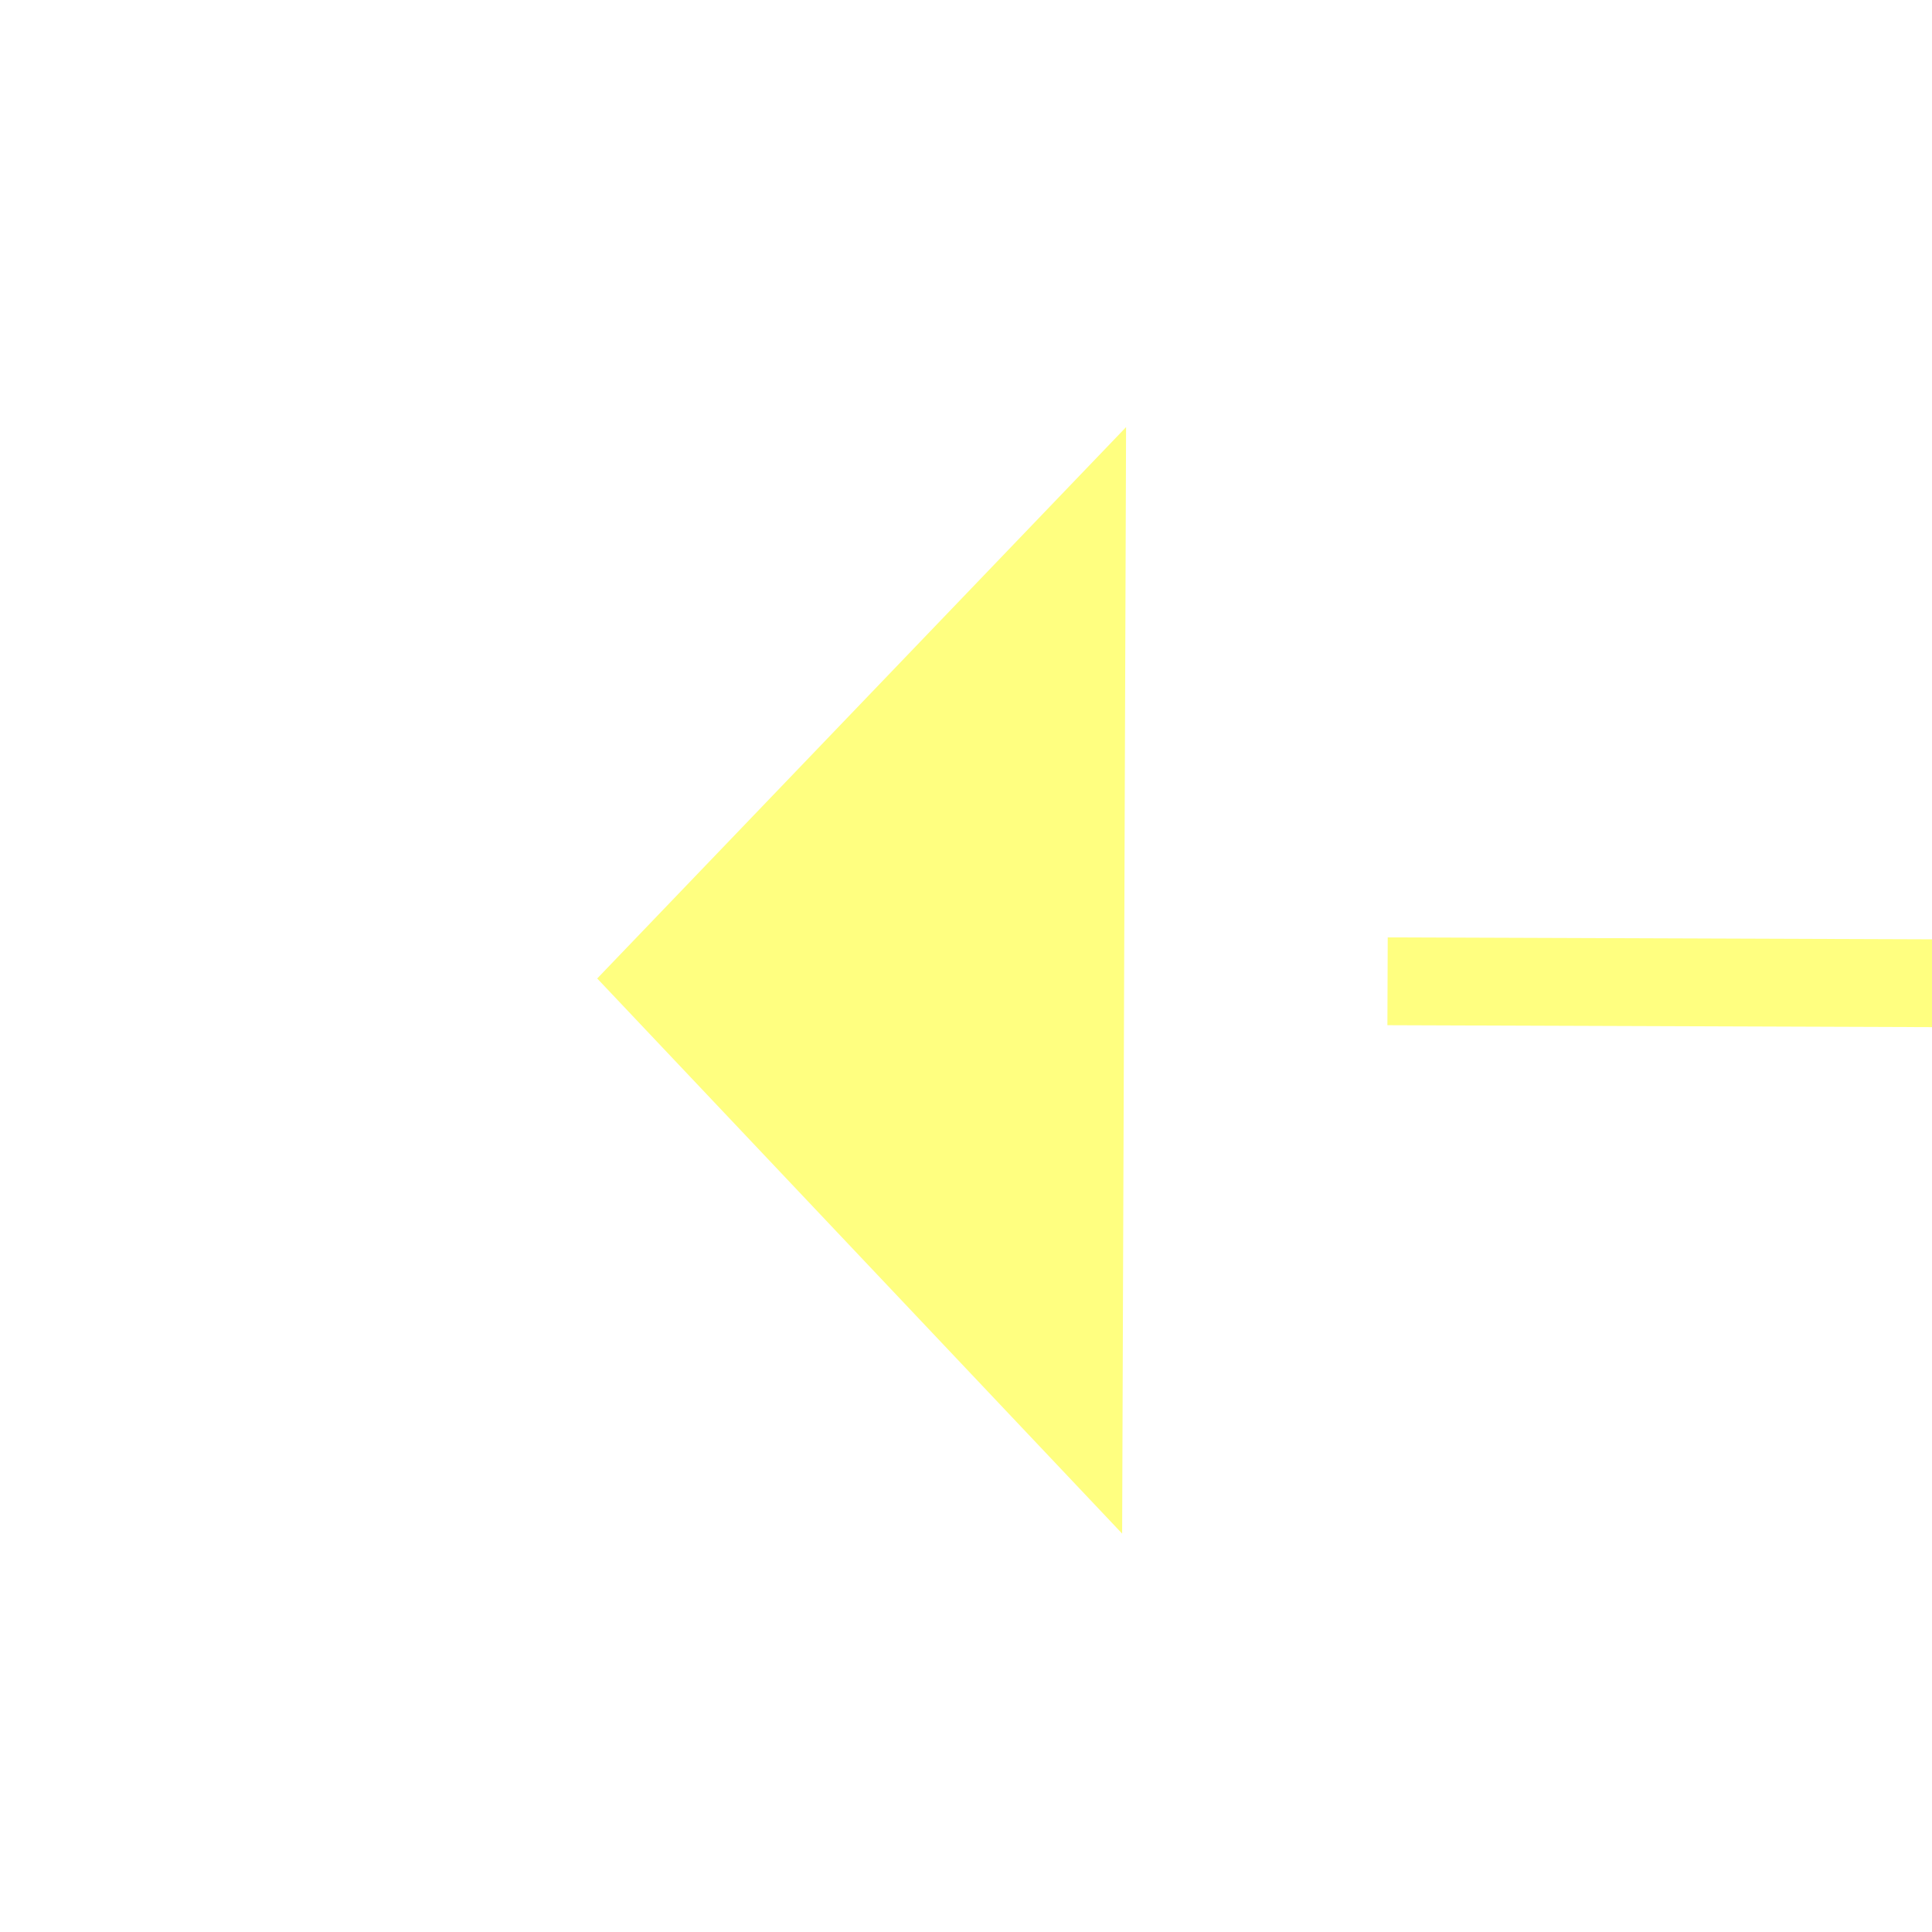
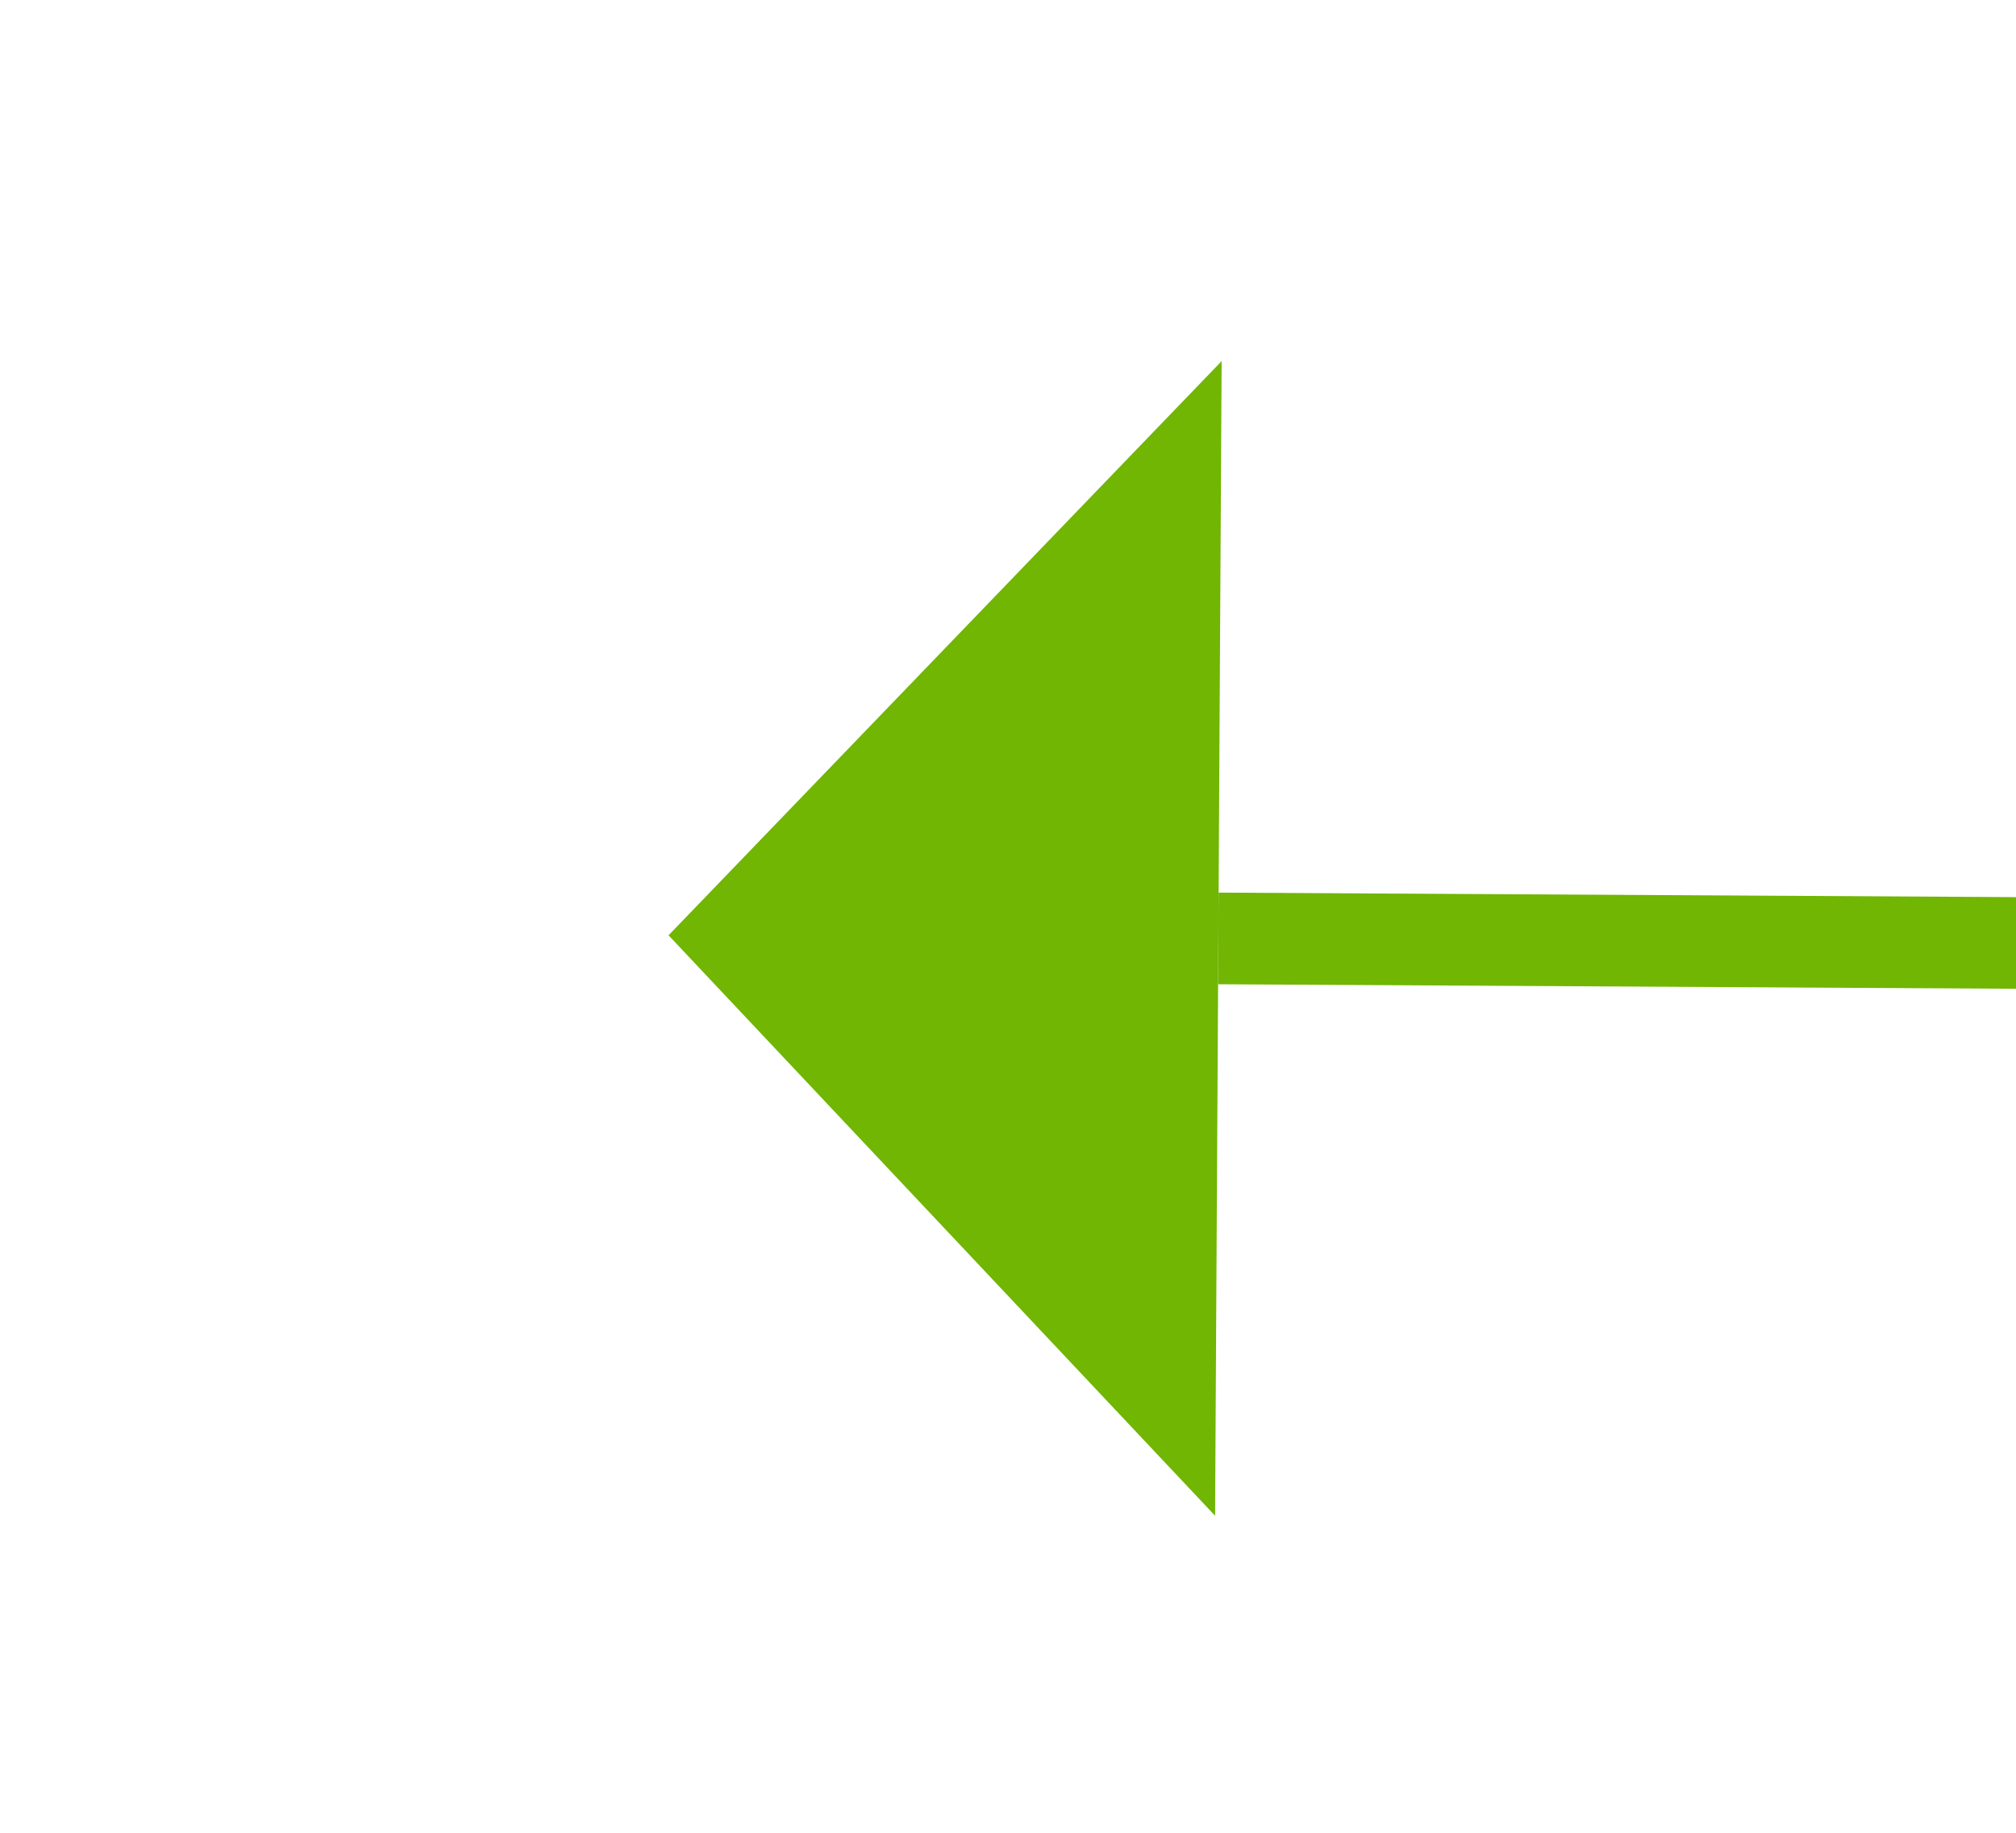
- <svg xmlns="http://www.w3.org/2000/svg" version="1.1" width="22px" height="22px" preserveAspectRatio="xMinYMid meet" viewBox="716 9627  22 20">
-   <g transform="matrix(0.2756374 0.9612617 -0.9612617 0.2756374 9790.291 6281.846 )">
-     <path d="M 798 9588.8  L 804 9582.5  L 798 9576.2  L 798 9588.8  Z " fill-rule="nonzero" fill="#ffff80" stroke="none" transform="matrix(-0.2790544 0.9602753 -0.9602753 -0.2790544 10152.176 11543.054 )" />
-     <path d="M 682 9582.5  L 799 9582.5  " stroke-width="1" stroke-dasharray="9,4" stroke="#ffff80" fill="none" transform="matrix(-0.2790544 0.9602753 -0.9602753 -0.2790544 10152.176 11543.054 )" />
+ <svg xmlns="http://www.w3.org/2000/svg" version="1.1" width="22px" height="20px" preserveAspectRatio="xMinYMid meet" viewBox="718 5201  22 18">
+   <g transform="matrix(0.9961947 0.08715574 -0.08715574 0.9961947 456.8555 -43.71091 )">
+     <path d="M 916 5208.8  L 922 5202.5  L 916 5196.2  L 916 5208.8  Z " fill-rule="nonzero" fill="#70b603" stroke="none" transform="matrix(-0.9966731 0.08150325 -0.08150325 -0.9966731 2068.281 10320.574 )" />
+     <path d="M 725 5202.5  L 917 5202.5  " stroke-width="1" stroke-dasharray="9,4" stroke="#70b603" fill="none" transform="matrix(-0.9966731 0.08150325 -0.08150325 -0.9966731 2068.281 10320.574 )" />
  </g>
</svg>
